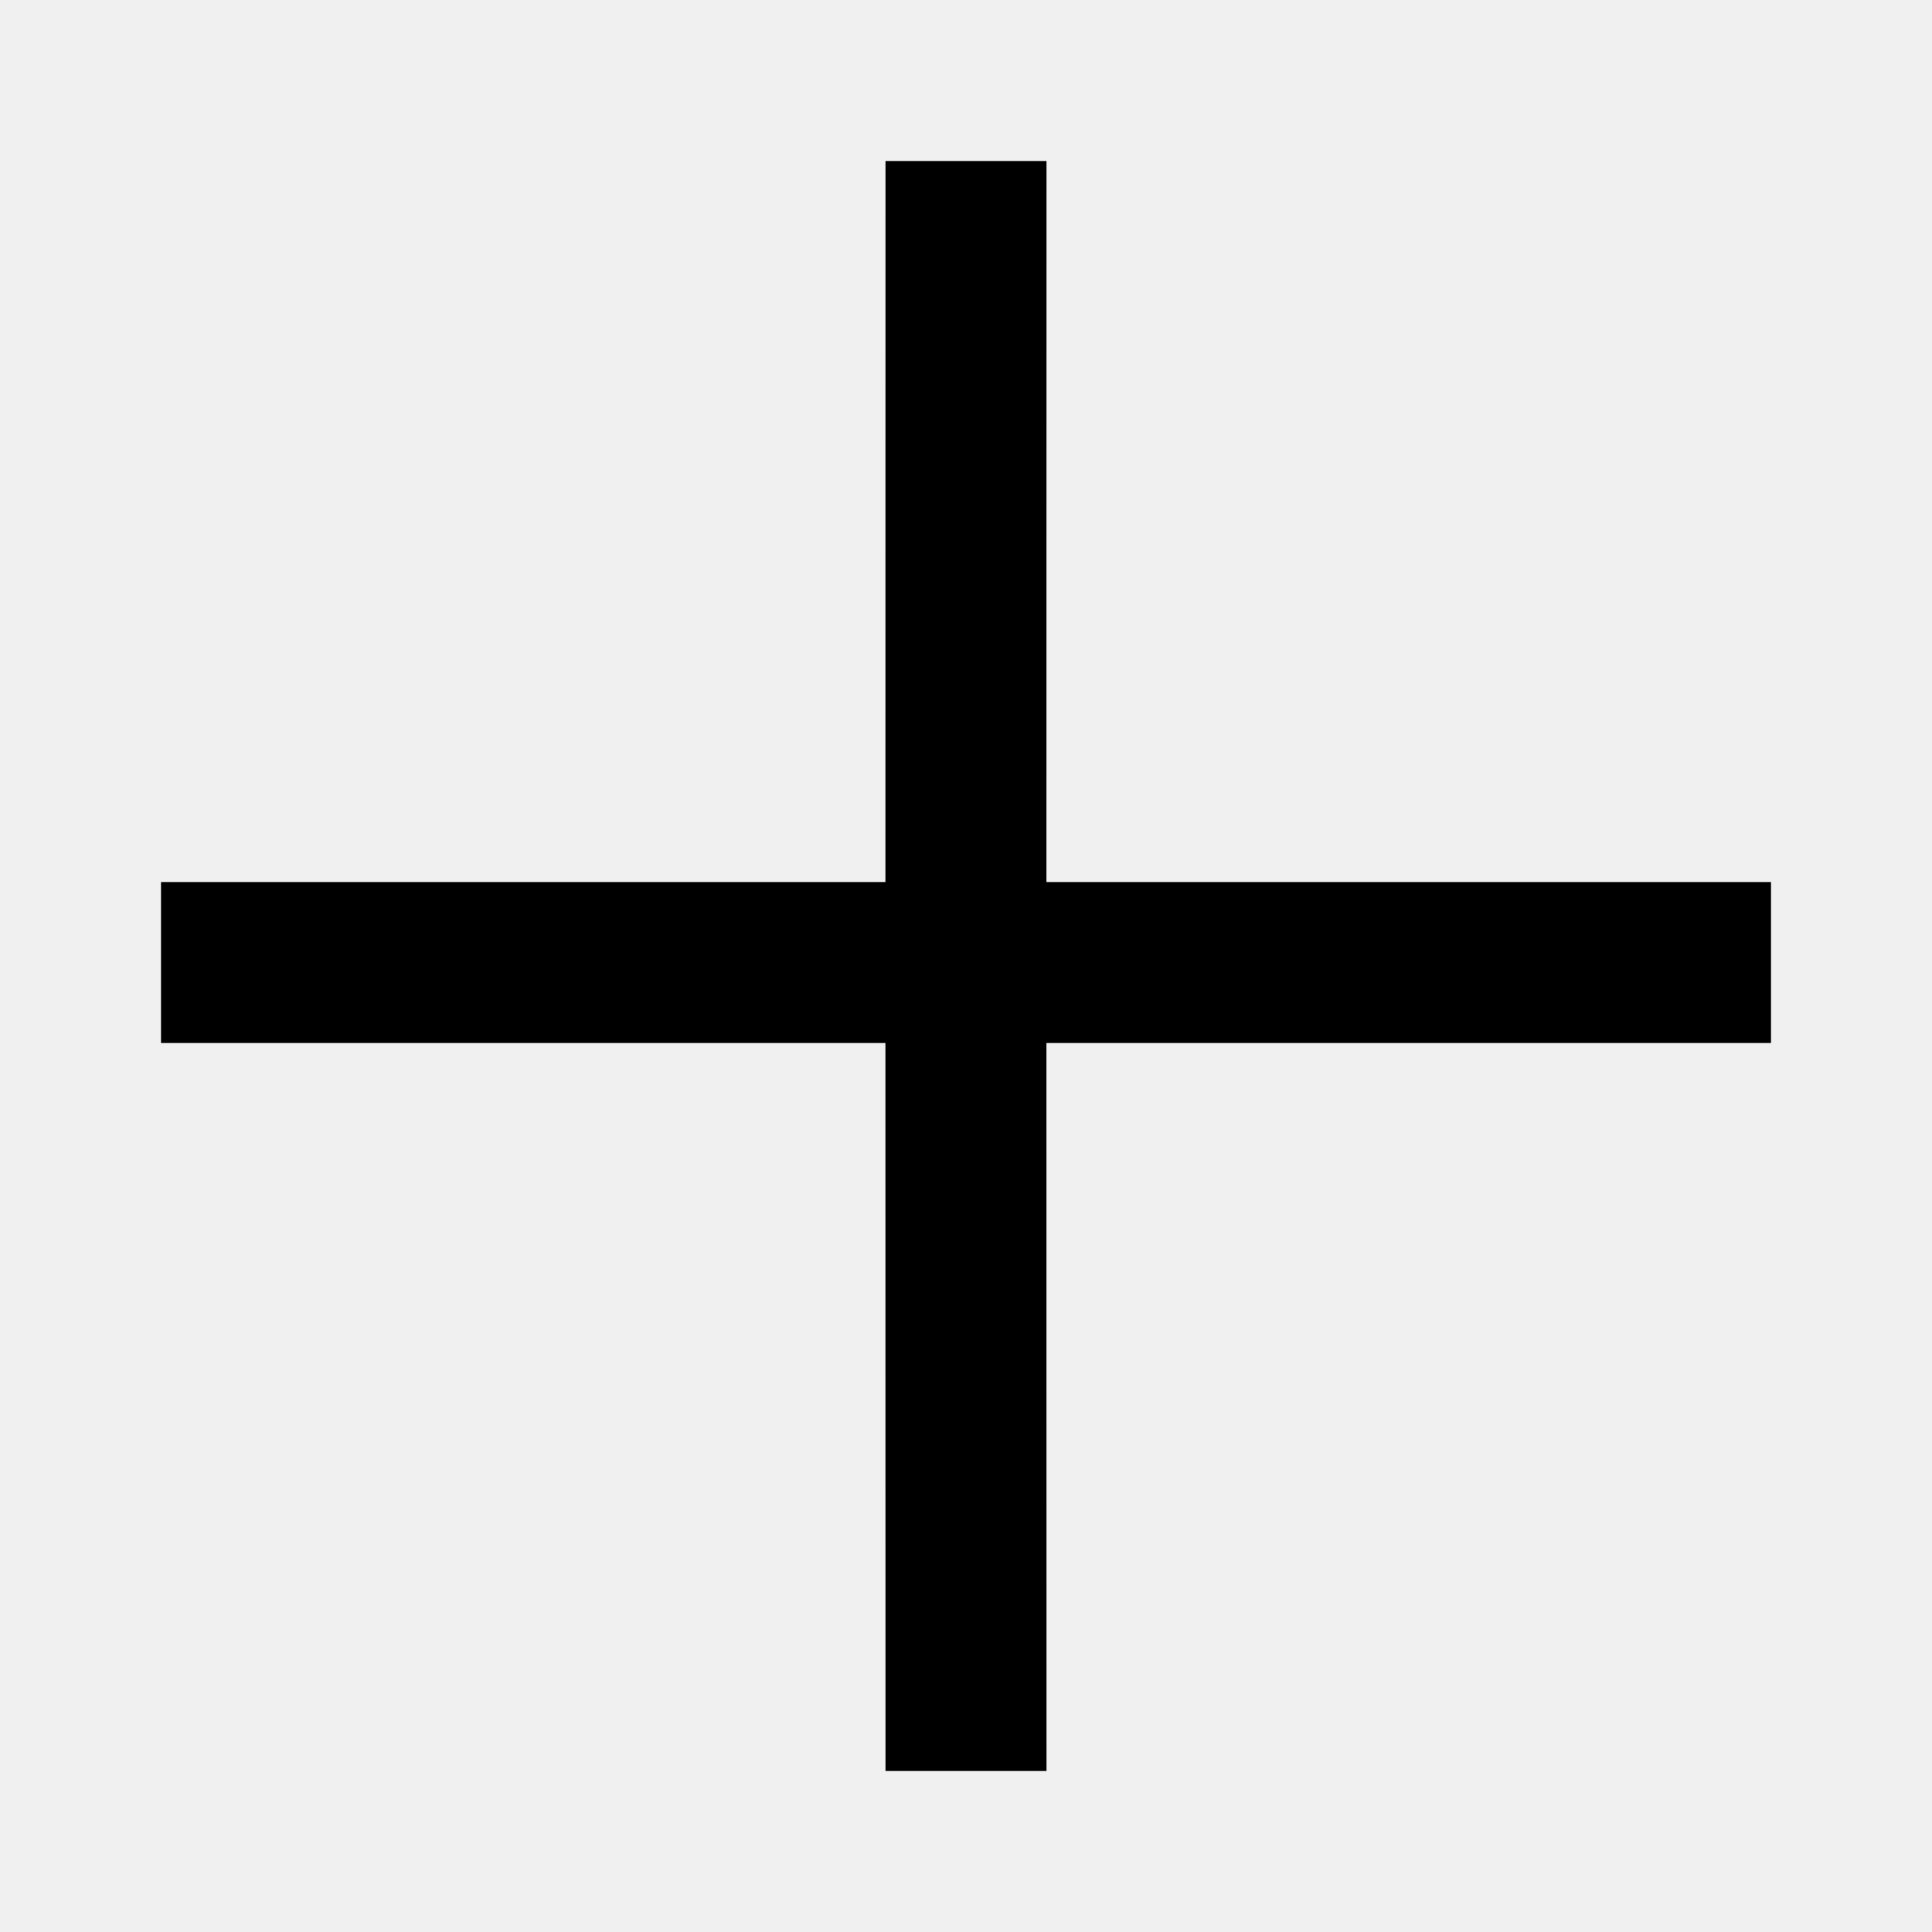
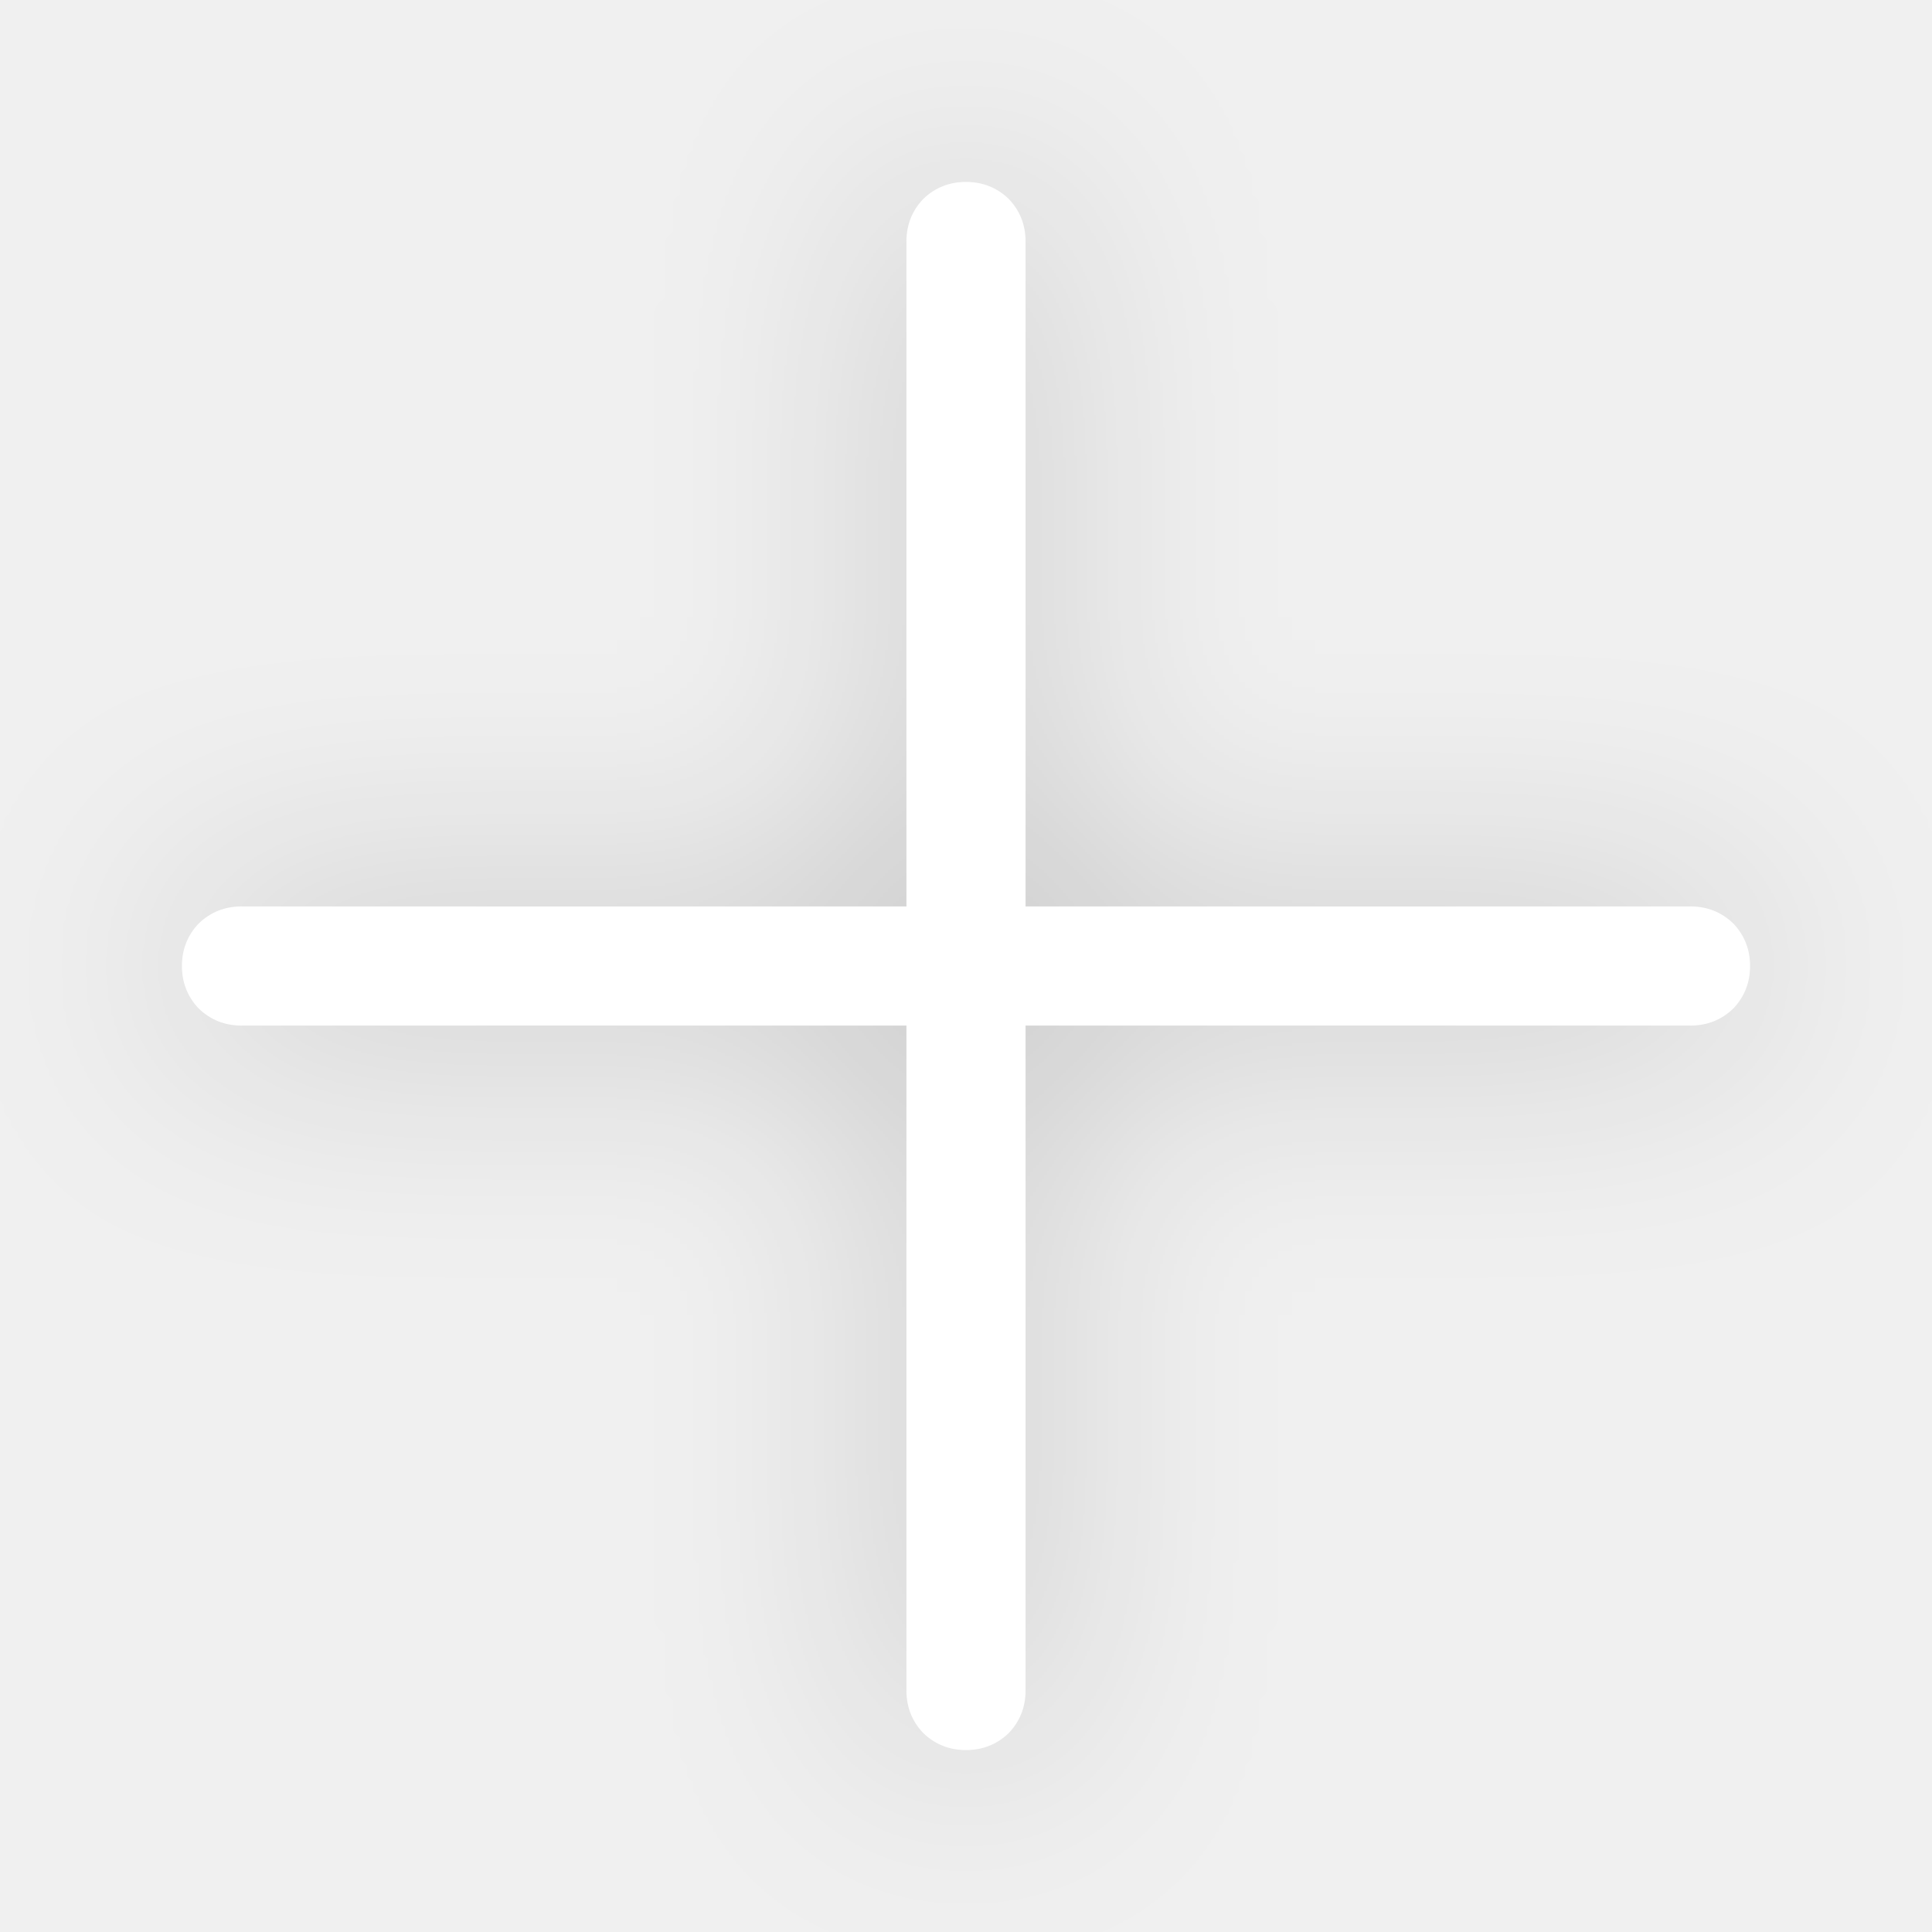
- <svg xmlns="http://www.w3.org/2000/svg" width="24px" height="24px" viewBox="0 0 24 24" version="1.1">
-   <g id="ic_camera_public_focus_ev_bright_add" stroke="none" stroke-width="1" fill="none" fill-rule="evenodd">
-     <path d="M13,2 L12.999,10.957 L22,10.957 L22,12.957 L12.999,12.957 L13,22 L11,22 L10.999,12.957 L2,12.957 L2,10.957 L10.999,10.957 L11,2 L13,2 Z" id="形状结合" fill="#000000" />
+ <svg xmlns="http://www.w3.org/2000/svg" xmlns:xlink="http://www.w3.org/1999/xlink" width="24px" height="24px" viewBox="0 0 24 24" version="1.1">
+   <defs>
+     <path d="M12.74,11.26 L12.74,3 C12.74,2.793 12.67,2.617 12.53,2.47 C12.383,2.33 12.207,2.26 12,2.26 C11.793,2.26 11.617,2.33 11.47,2.47 C11.33,2.617 11.26,2.793 11.26,3 L11.26,11.26 L3,11.26 C2.793,11.26 2.617,11.33 2.47,11.47 C2.33,11.617 2.26,11.793 2.26,12 C2.26,12.207 2.33,12.383 2.47,12.53 C2.617,12.67 2.793,12.74 3,12.74 L11.26,12.74 L11.26,21 C11.26,21.207 11.33,21.383 11.47,21.53 C11.617,21.67 11.793,21.74 12,21.74 C12.207,21.74 12.383,21.67 12.53,21.53 C12.67,21.383 12.74,21.207 12.74,21 L12.74,12.74 L21,12.74 C21.207,12.74 21.383,12.67 21.53,12.53 C21.67,12.383 21.74,12.207 21.74,12 C21.74,11.793 21.67,11.617 21.53,11.47 C21.383,11.33 21.207,11.26 21,11.26 L12.74,11.26 Z" id="path-1" />
+     <filter x="-23.1%" y="-23.1%" width="146.2%" height="146.2%" filterUnits="objectBoundingBox" id="filter-2">
+       <feOffset dx="0" dy="0" in="SourceAlpha" result="shadowOffsetOuter1" />
+       <feGaussianBlur stdDeviation="1.5" in="shadowOffsetOuter1" result="shadowBlurOuter1" />
+       <feColorMatrix values="0 0 0 0 0   0 0 0 0 0   0 0 0 0 0  0 0 0 0.2 0" type="matrix" in="shadowBlurOuter1" />
+     </filter>
+   </defs>
+   <g id="plus" stroke="none" stroke-width="1" fill="none" fill-rule="evenodd">
+     <g id="plus-(1)" fill-rule="nonzero">
+       <rect id="矩形" fill="#000000" opacity="0" x="0" y="0" width="24" height="24" />
+       <g id="路径">
+         <use fill="black" fill-opacity="1" filter="url(#filter-2)" xlink:href="#path-1" />
+         <use fill="#FFFFFF" xlink:href="#path-1" />
+       </g>
+     </g>
  </g>
</svg>
